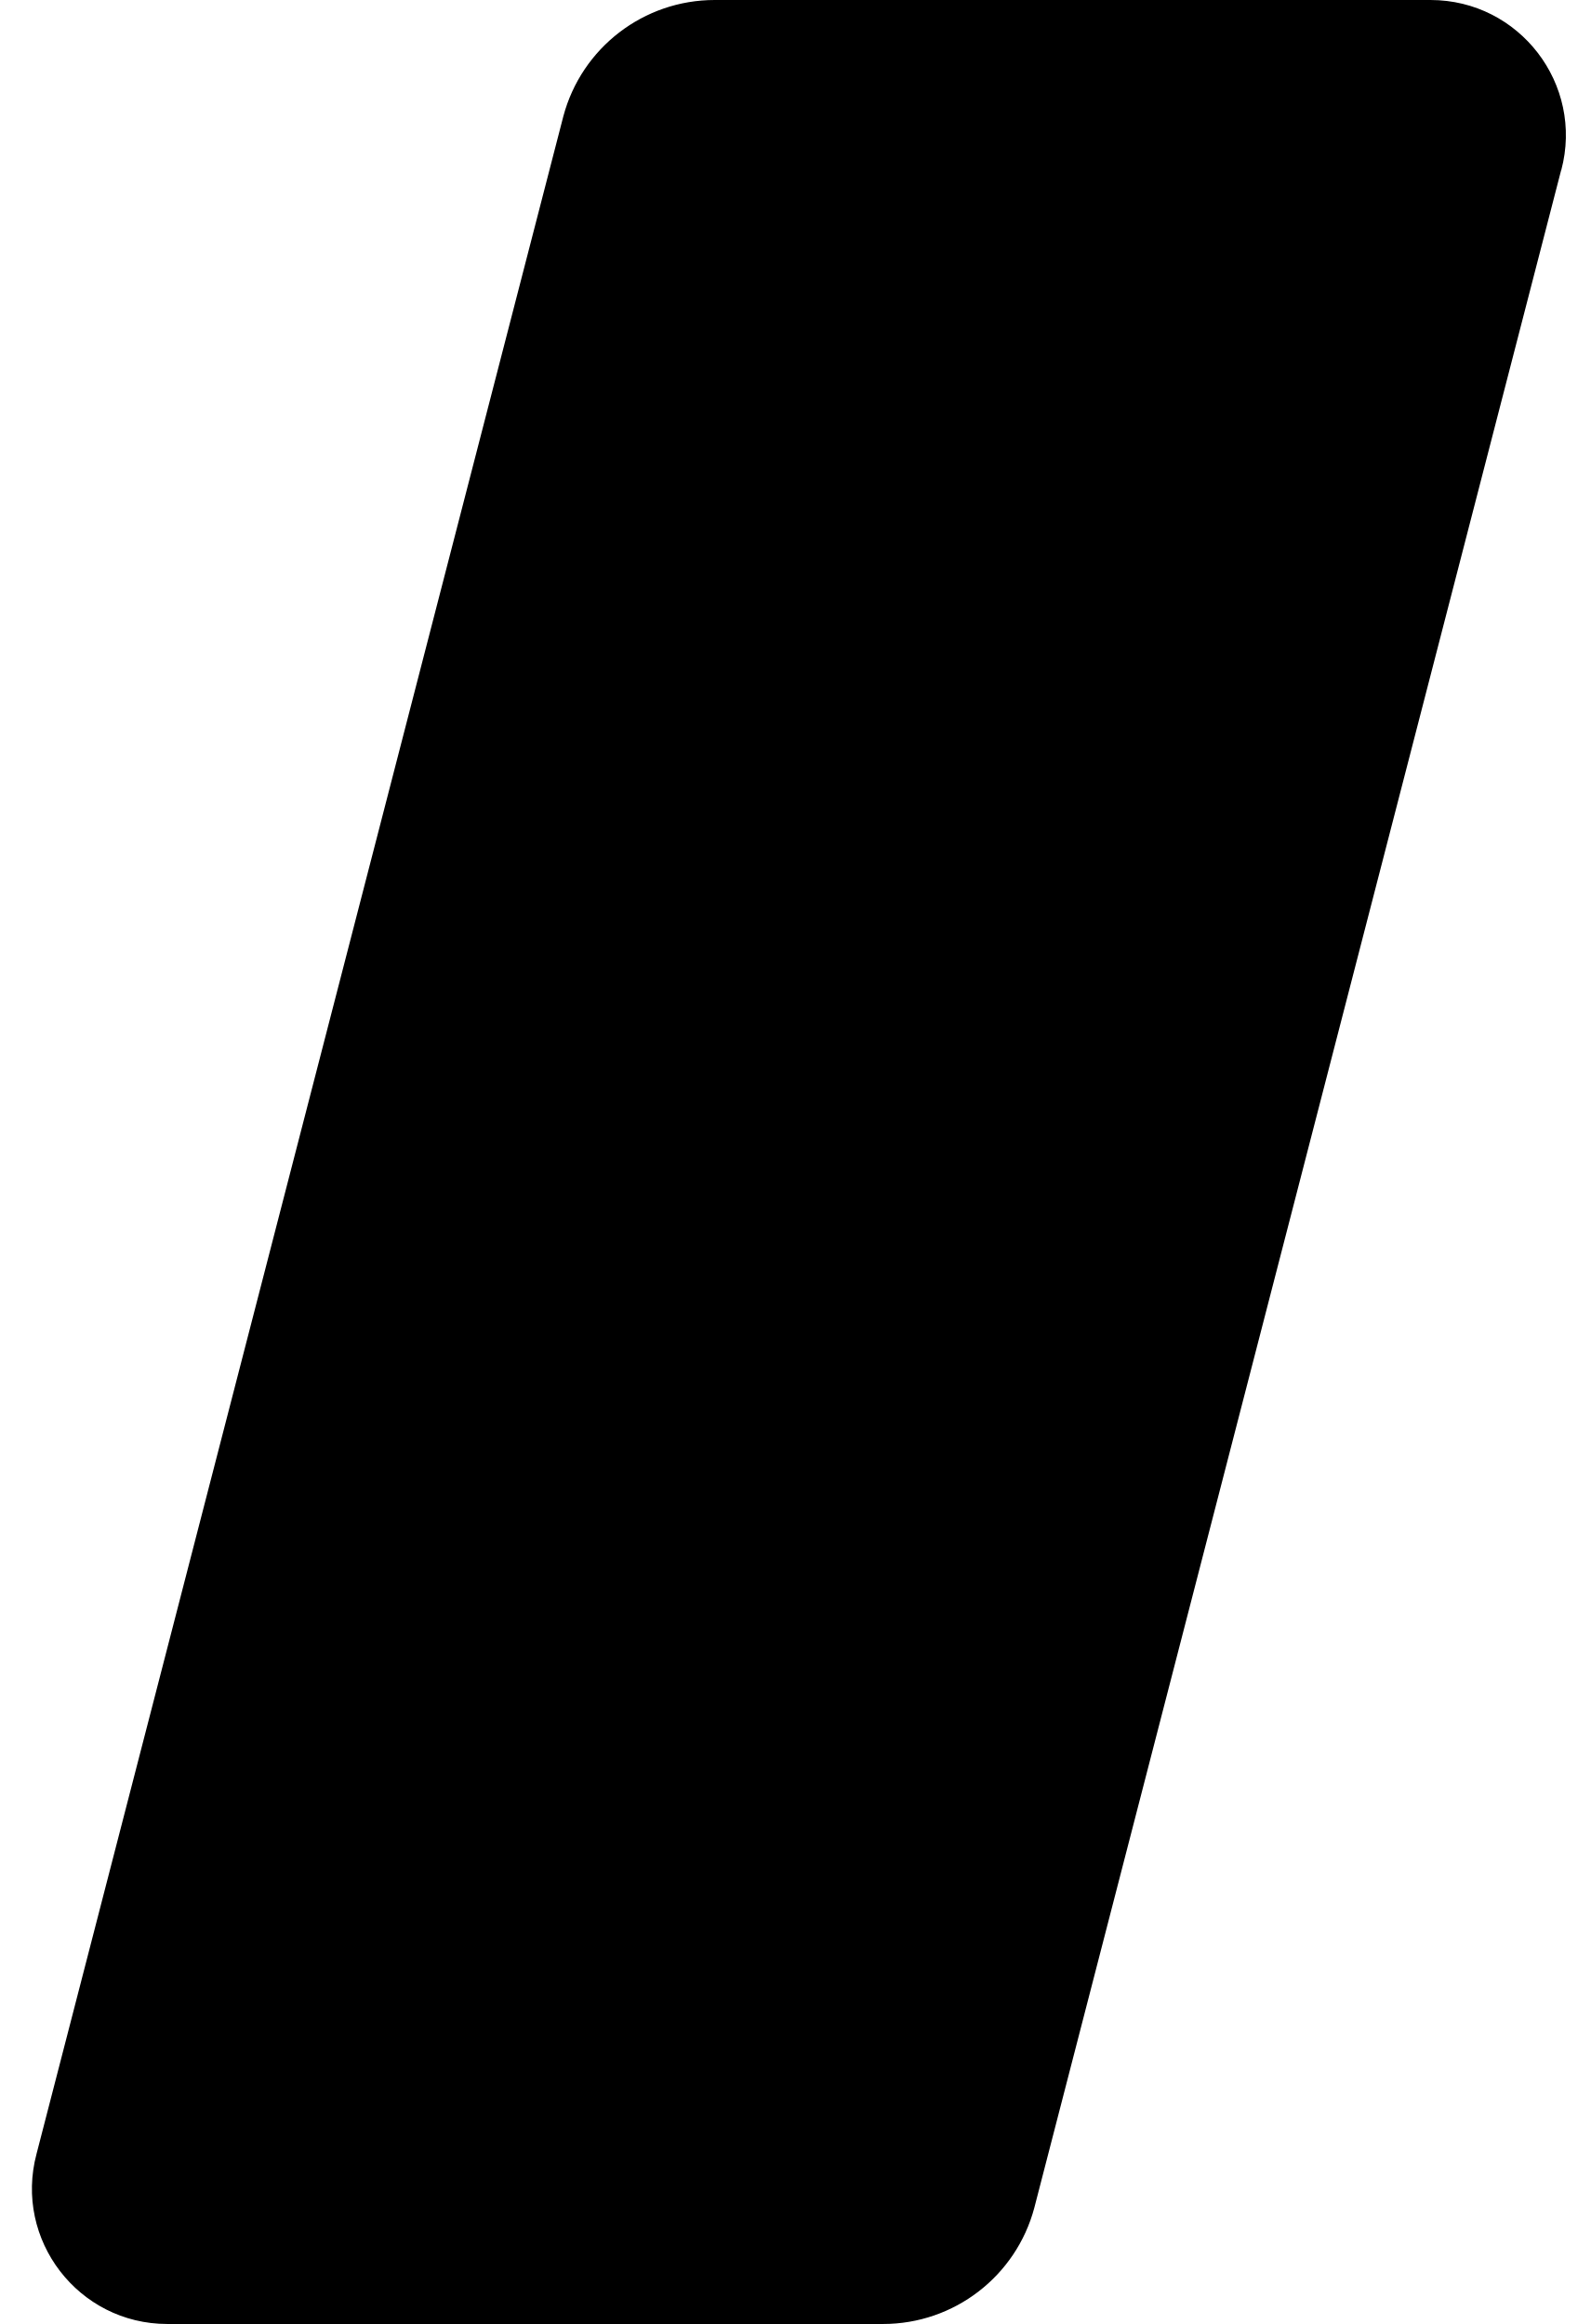
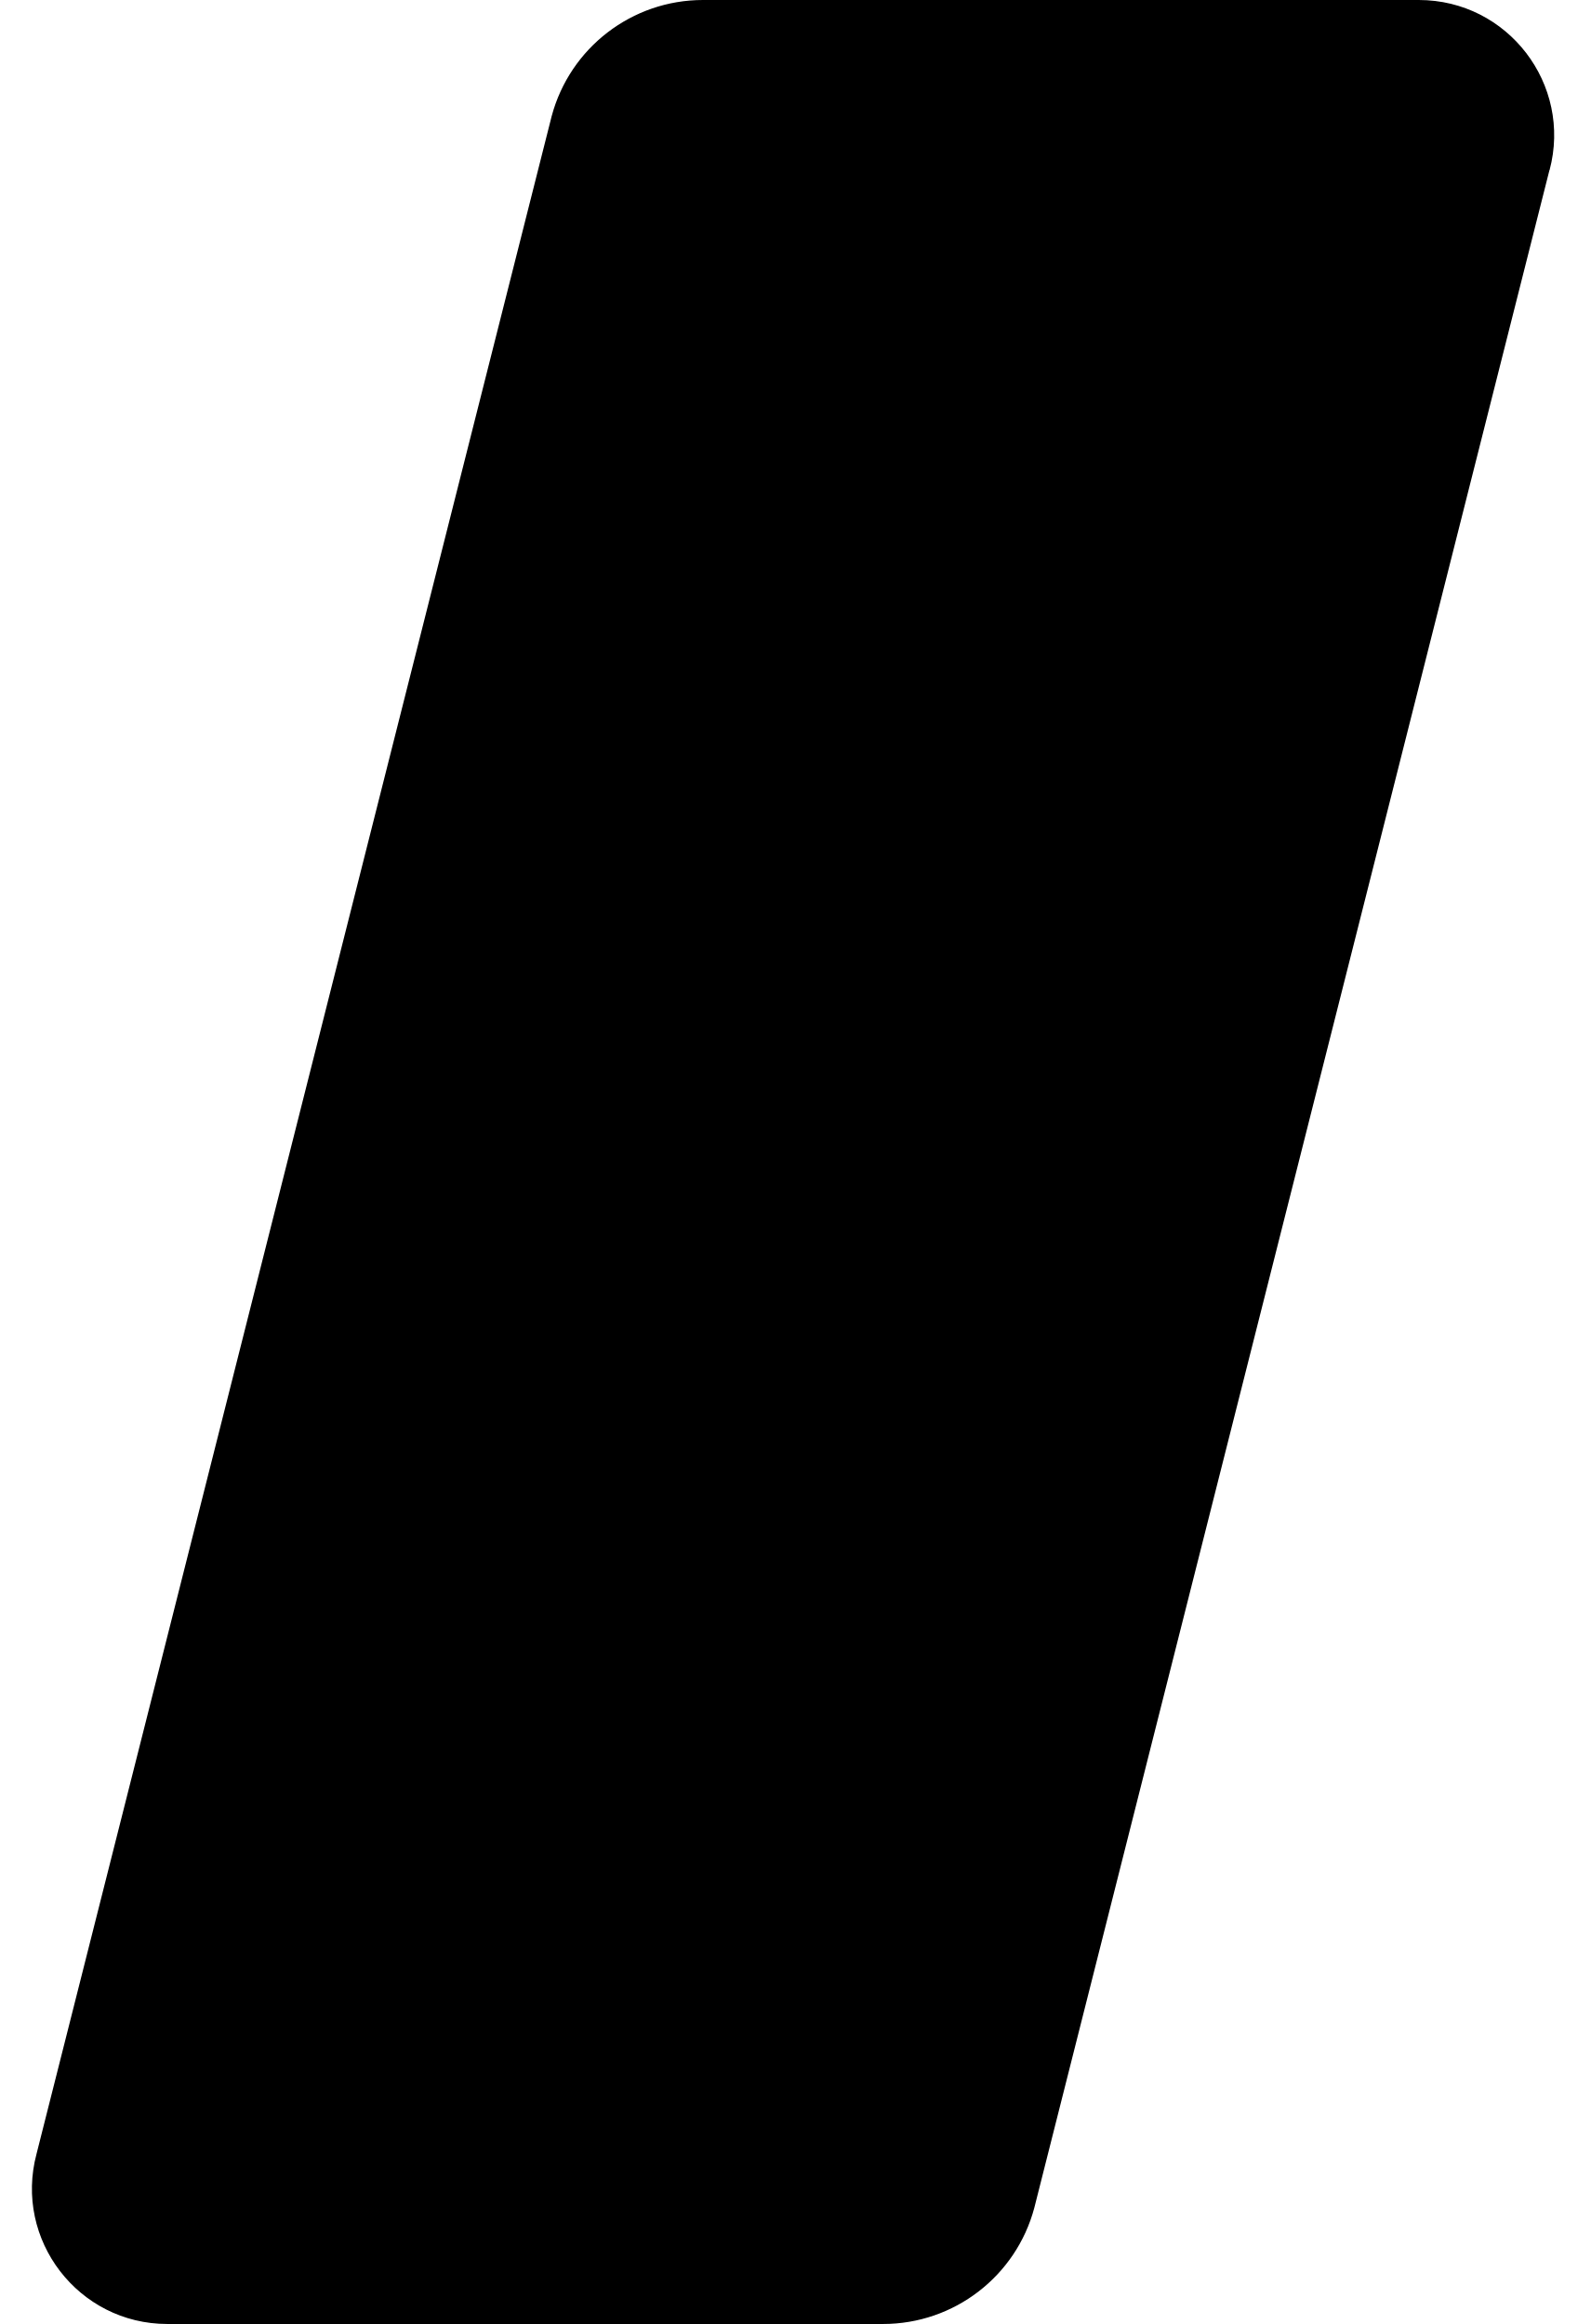
<svg xmlns="http://www.w3.org/2000/svg" id="Layer_1" data-name="Layer 1" viewBox="0 0 1000 1461.5">
-   <path d="M981.48,107.03l-331.20,1281.34c-11.46,43.12-50.49,73.12-95.08,73.12H105.20c-55.91,0-96.62-53.02-82.22-107.03L354.18,73.08C365.69,30,404.72,0,449.31,0h450c55.93,0,96.62,52.99,82.25,107.03Z" />
+   <path d="M974.12,107.03l-323.84,1281.34c-11.46,43.12-50.49,73.12-95.08,73.12H105.20c-55.91,0-96.62-53.02-82.22-107.03L346.82,73.08C358.33,30,397.36,0,441.95,0h450c55.93,0,96.62,52.99,82.25,107.03Z" />
</svg>
